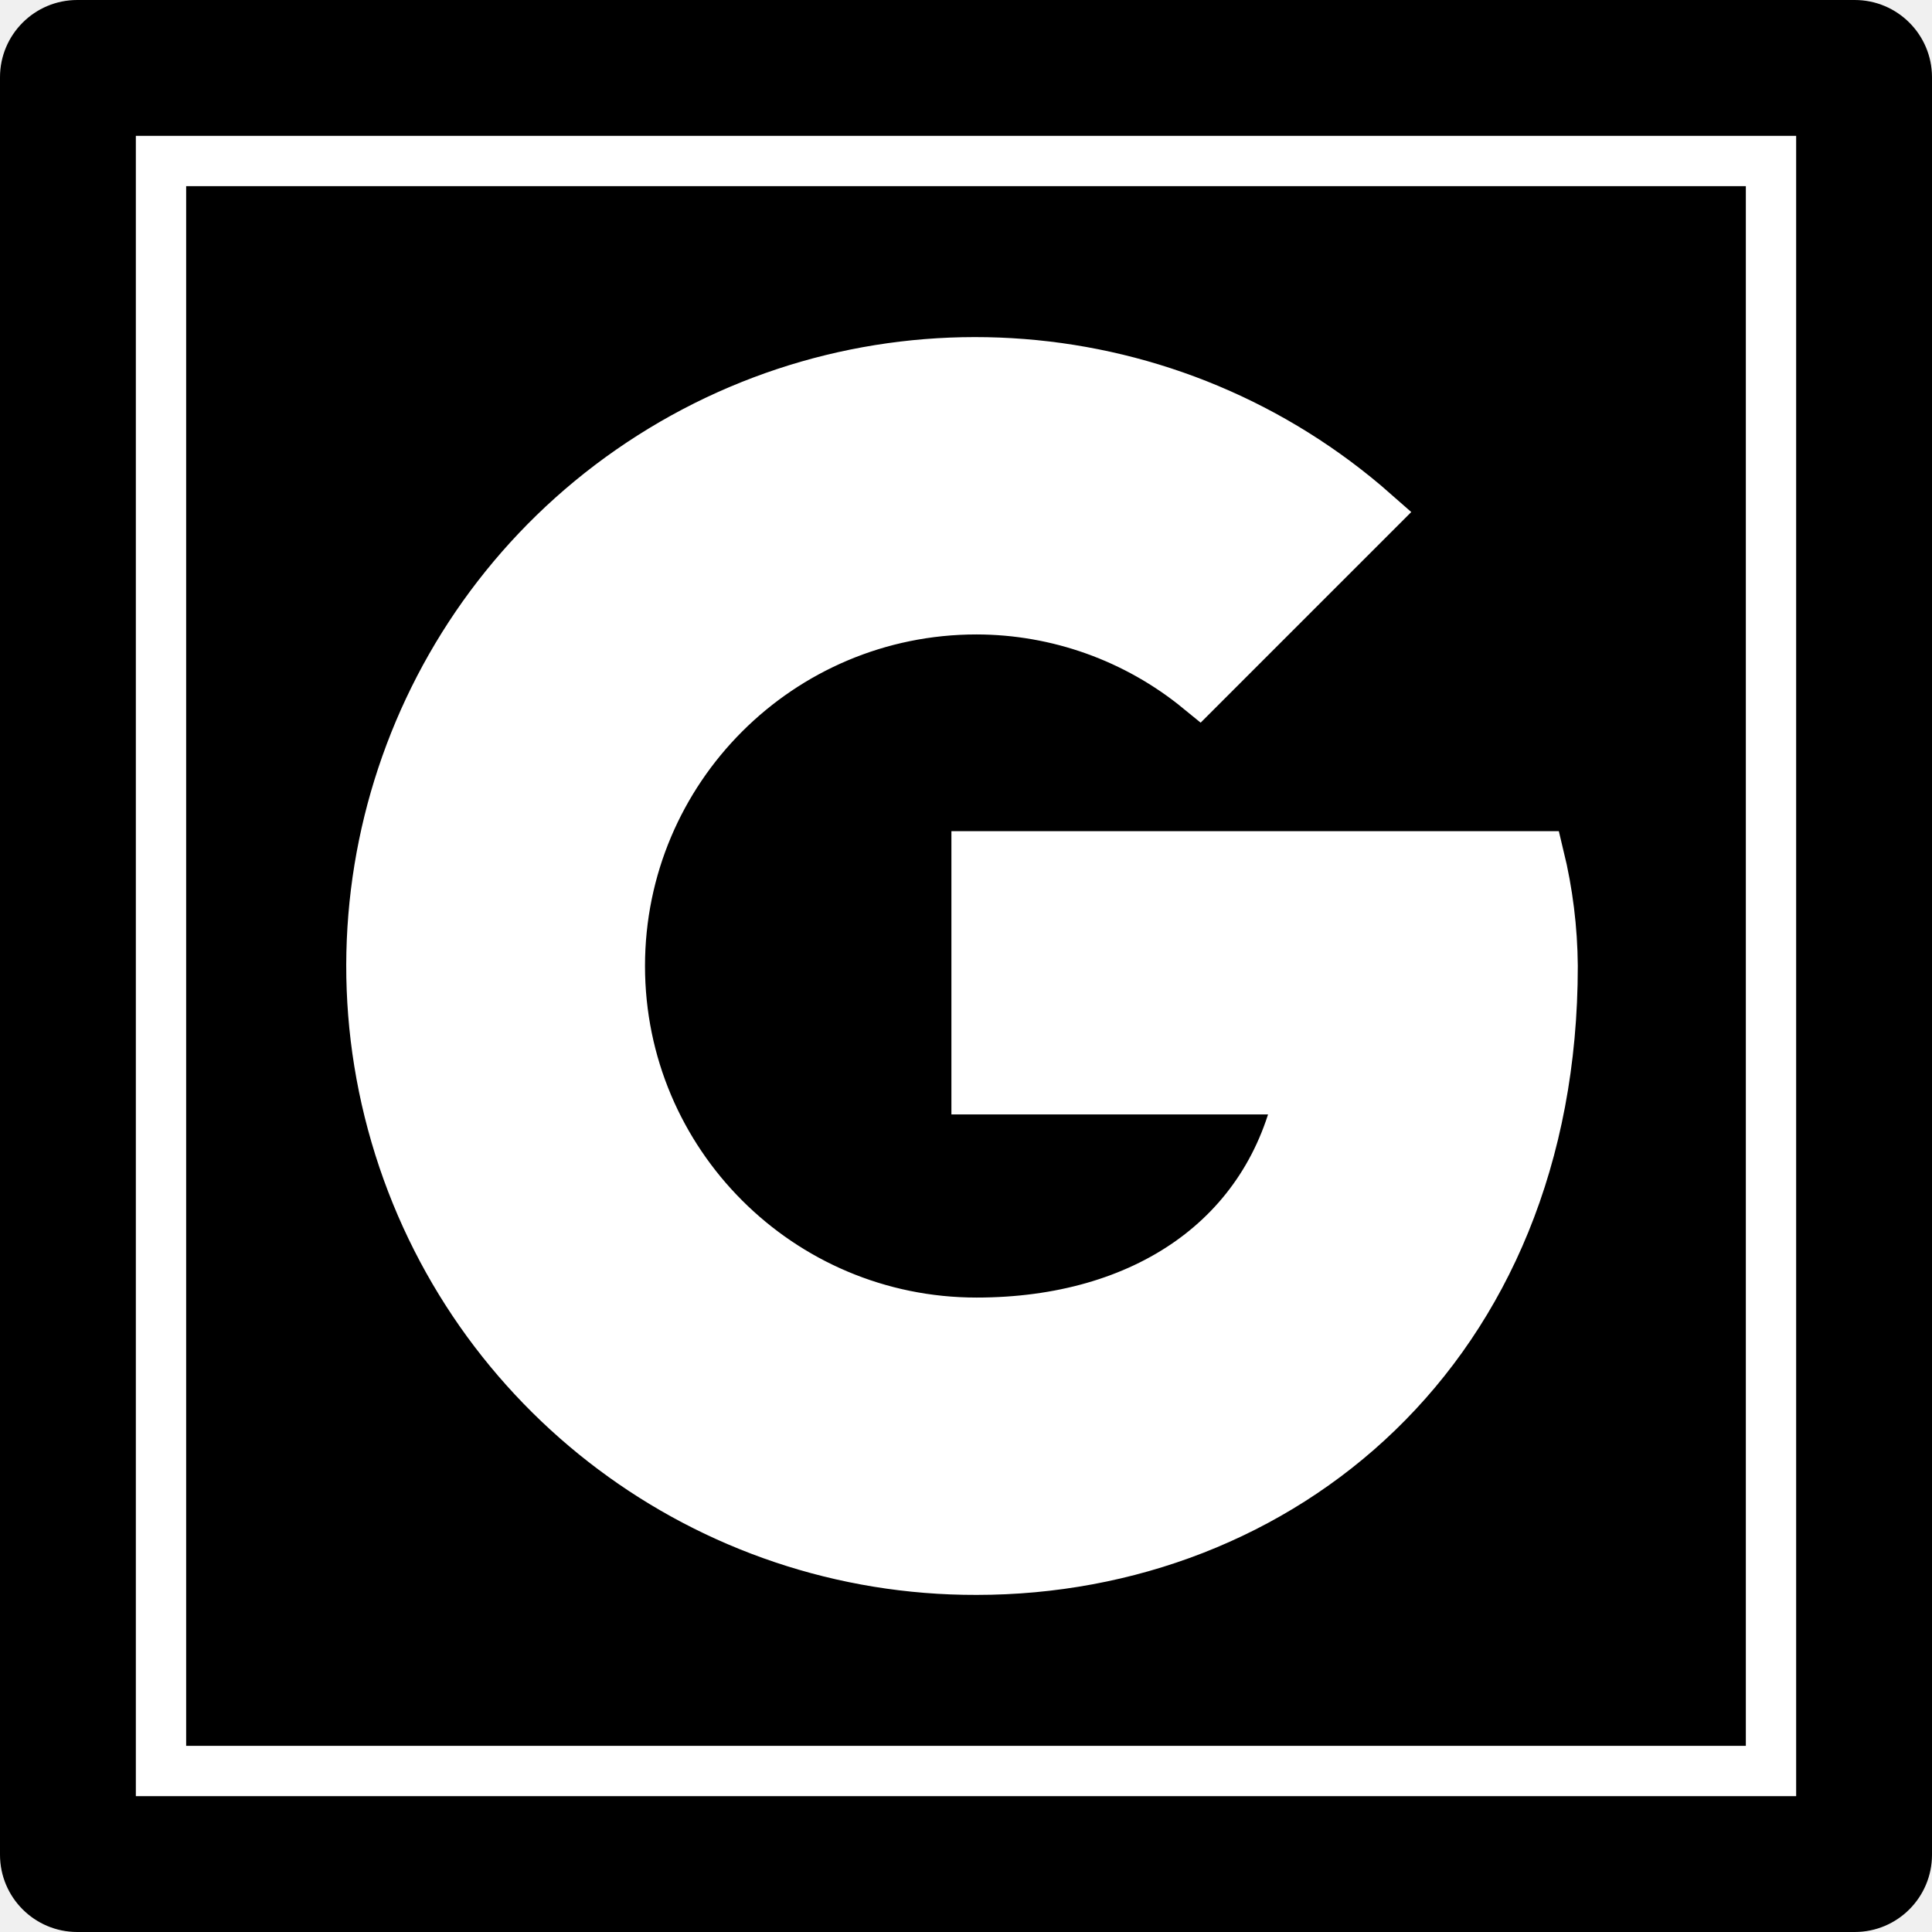
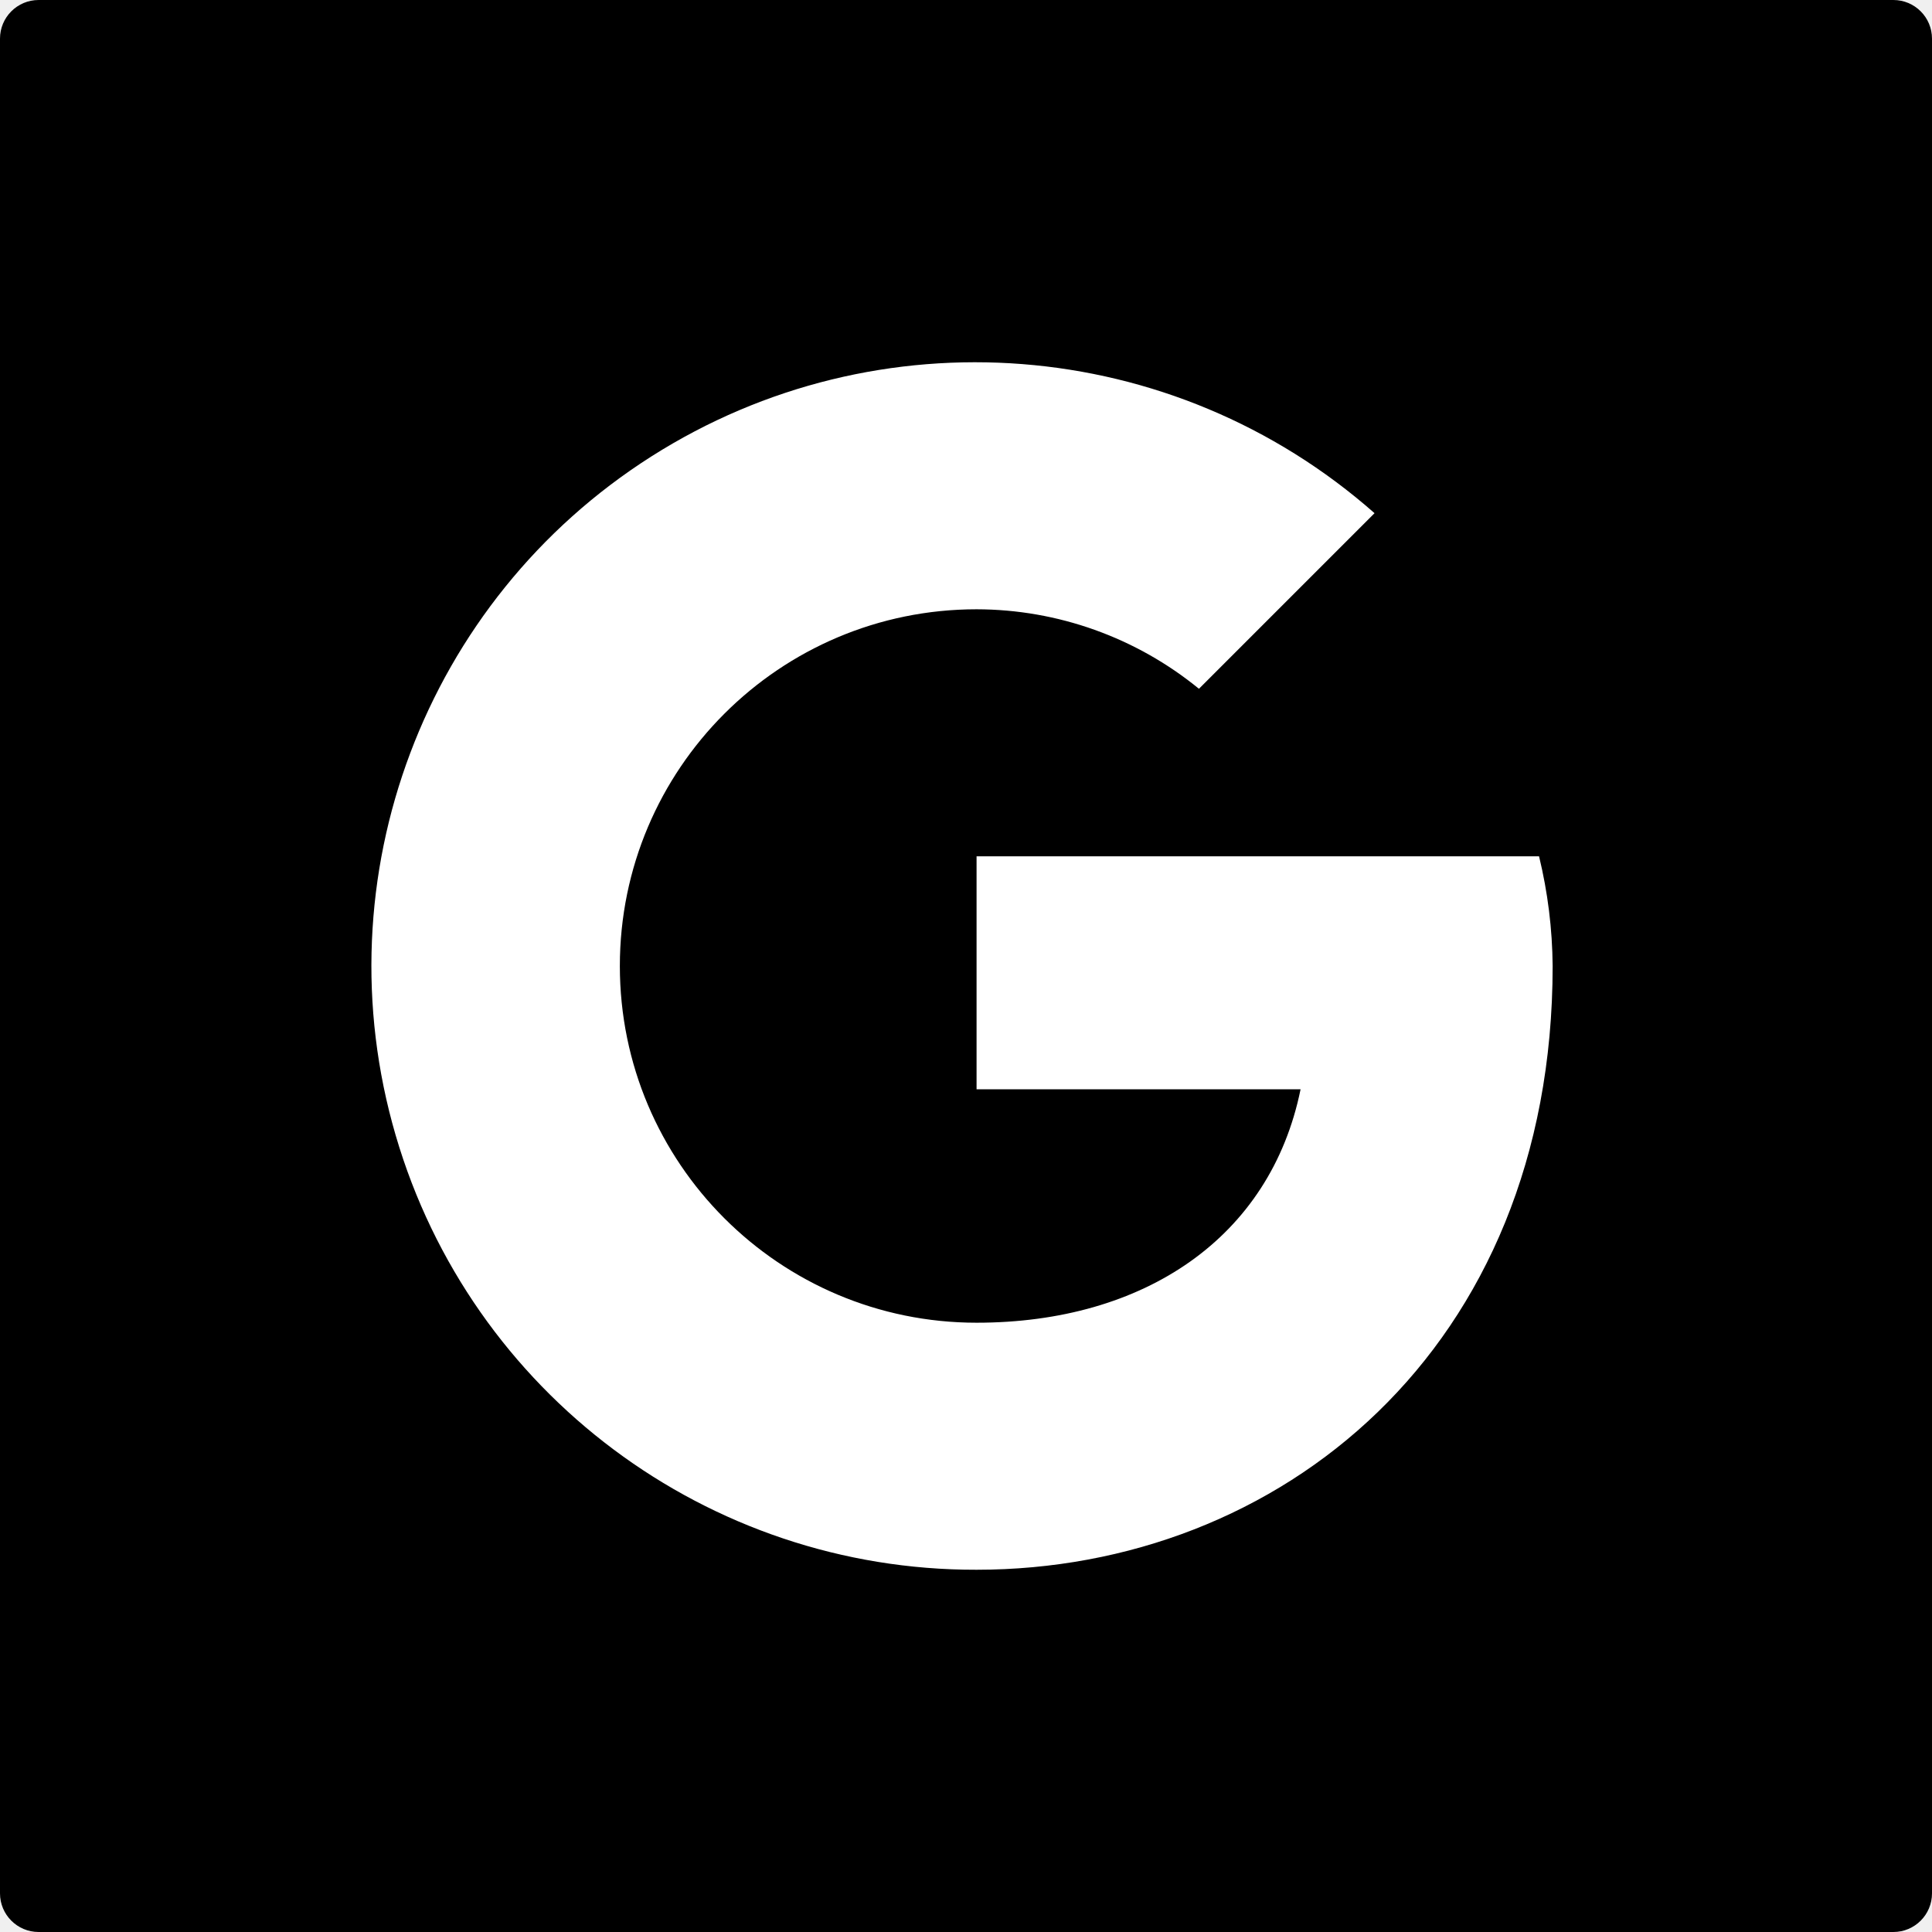
- <svg xmlns="http://www.w3.org/2000/svg" fill="#ffffff" width="800px" height="800px" viewBox="-3.2 -3.2 38.40 38.40" id="icon" stroke="#ffffff">
+ <svg xmlns="http://www.w3.org/2000/svg" fill="#ffffff" width="800px" height="800px" viewBox="-3.2 -3.2 38.40 38.40" id="icon" stroke="#ffffff" stroke-width="0">
  <g id="SVGRepo_bgCarrier" stroke-width="0">
-     <rect x="-3.2" y="-3.2" width="38.40" height="38.40" rx="1.536" fill="#000000" strokewidth="0" />
+     <rect x="-3.2" y="-3.2" width="38.40" height="38.40" rx="0.768" fill="#000000" strokewidth="0" />
  </g>
  <g id="SVGRepo_tracerCarrier" stroke-linecap="round" stroke-linejoin="round" />
  <g id="SVGRepo_iconCarrier">
    <defs>
      <style>.cls-1{fill:none;}</style>
    </defs>
    <path d="M27.39,13.82H16.21v4.63h6.44c-.6,2.95-3.11,4.64-6.44,4.64a7.09,7.09,0,0,1,0-14.18,7,7,0,0,1,4.42,1.58L24.12,7a12,12,0,1,0-7.91,21c6,0,11.45-4.36,11.45-12A9.56,9.56,0,0,0,27.39,13.82Z" />
    <rect id="_Transparent_Rectangle_" data-name="&lt;Transparent Rectangle&gt;" class="cls-1" width="32" height="32" />
  </g>
</svg>
